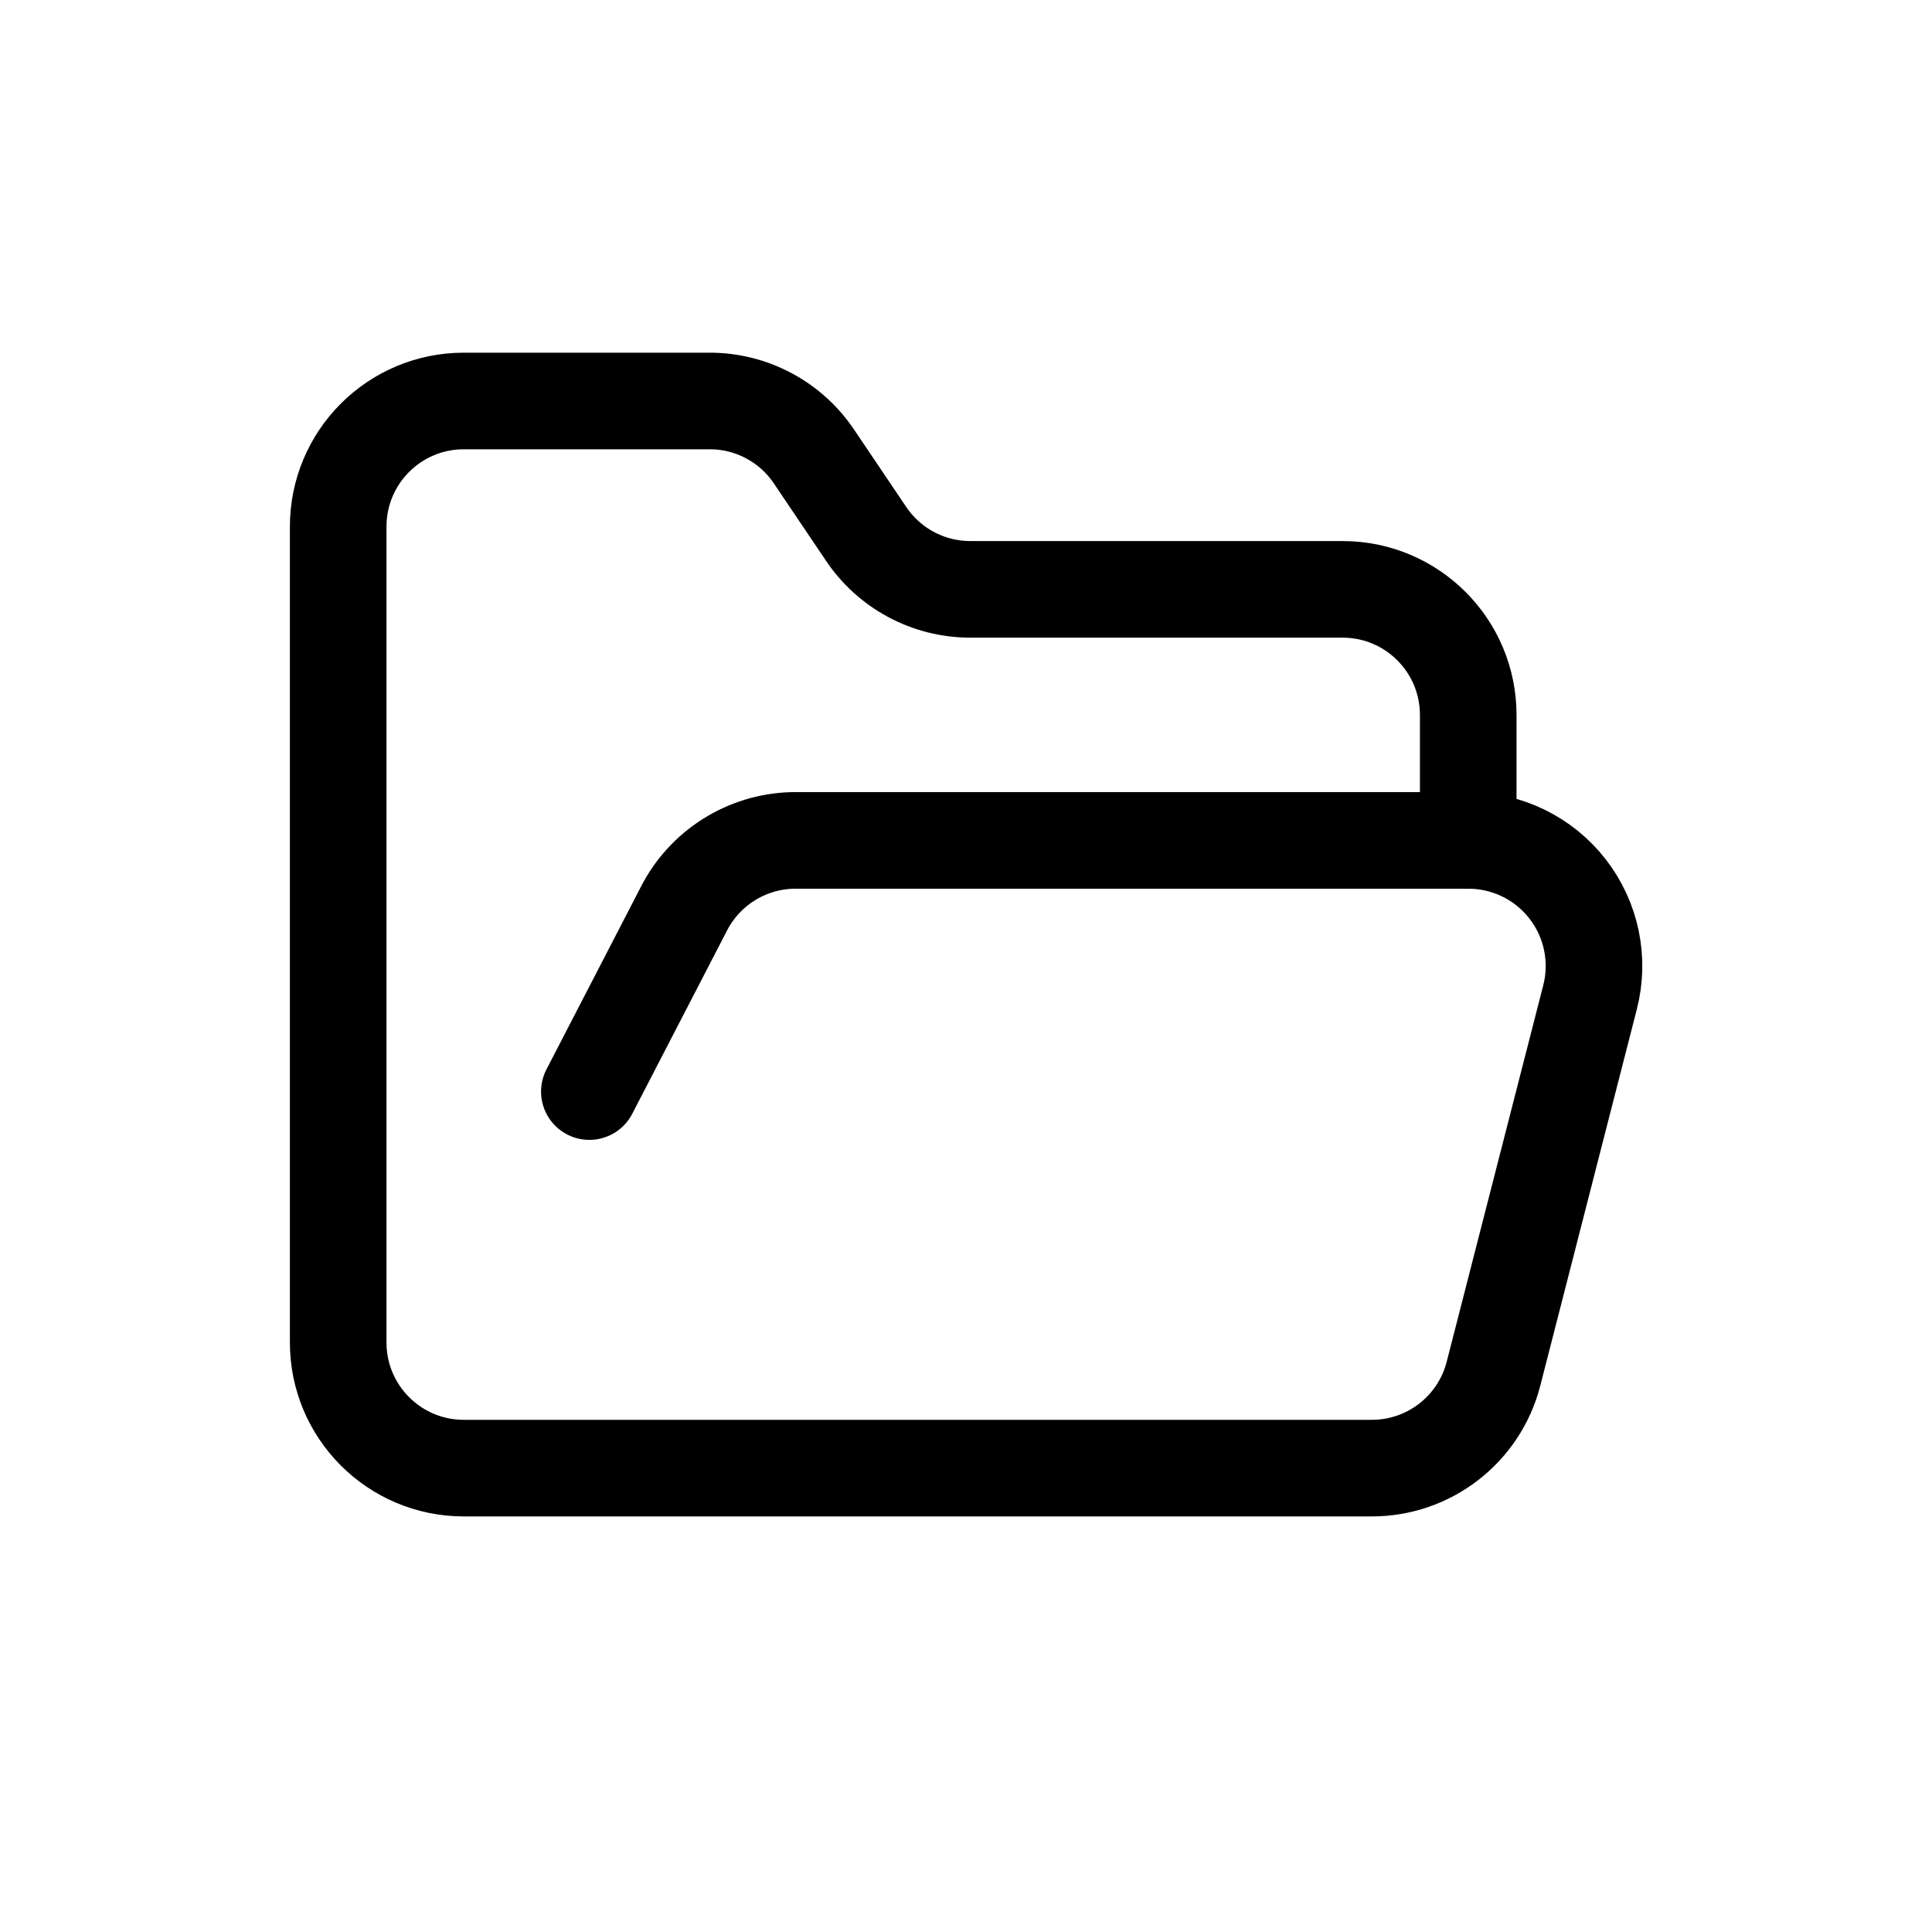
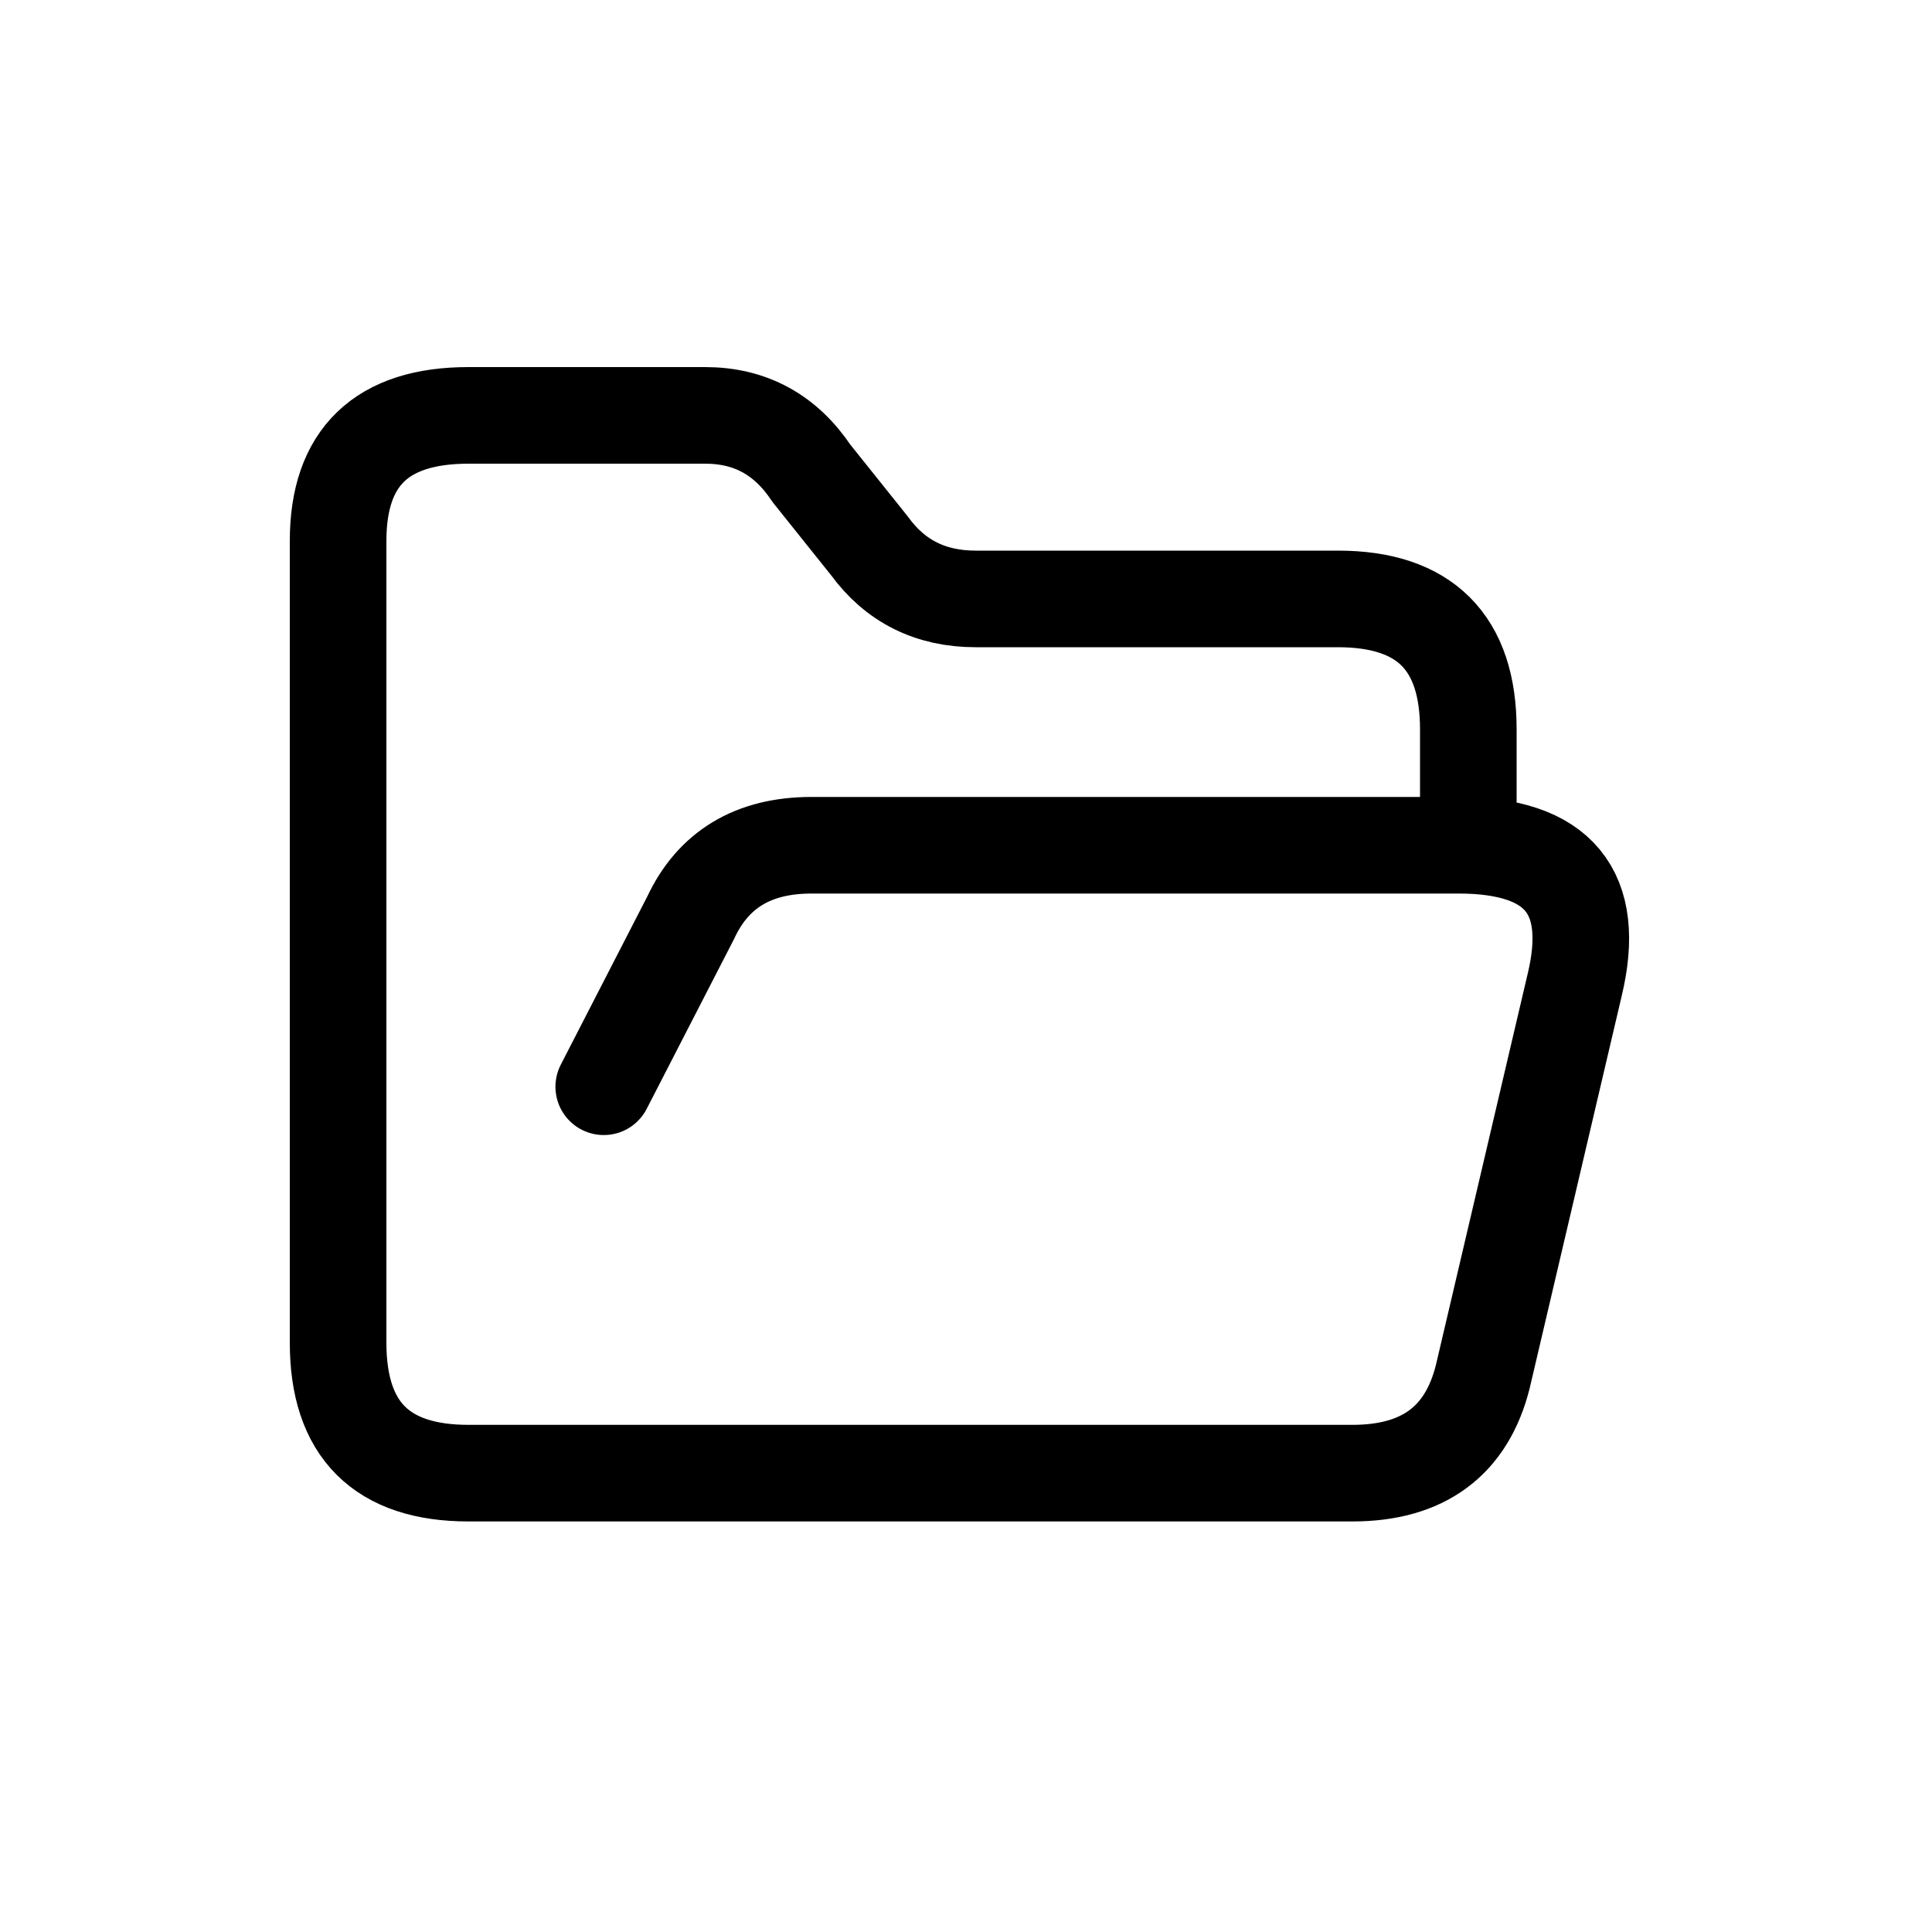
- <svg xmlns="http://www.w3.org/2000/svg" width="20" height="20" viewBox="0 0 20 20" fill="none" stroke="currentColor" stroke-width="1" stroke-linecap="round" stroke-linejoin="round" class="lucide lucide-folder-open-icon lucide-folder-open">
-   <path d="m 6.101 11.3 0.975 -1.885 A 1.3 1.3 0 0 1 8.206 8.7 H 15.199 a 1.3 1.3 0 0 1 1.261 1.624 l -1 3.899 a 1.3 1.3 0 0 1 -1.267 0.975 H 4.801 a 1.3 1.3 0 0 1 -1.3 -1.3 V 5.451 a 1.3 1.3 0 0 1 1.3 -1.3 h 2.534 a 1.3 1.3 0 0 1 1.098 0.585 l 0.526 0.78 a 1.3 1.3 0 0 0 1.085 0.585 H 13.899 a 1.3 1.3 0 0 1 1.3 1.3 v 1.3" />
+ <svg xmlns="http://www.w3.org/2000/svg" width="20" height="20" viewBox="0 0 20 20" fill="none" stroke="currentColor" stroke-width="1" stroke-linecap="round" stroke-linejoin="round">
+   <path d="M6.25 11.25 7.15 9.5Q7.5 8.75 8.4 8.75H15.1Q16.65 8.75 16.3 10.2L15.35 14.25Q15.1 15.25 14 15.25H4.85Q3.5 15.25 3.5 13.9V5.6Q3.5 4.3 4.85 4.3H7.3Q8 4.3 8.4 4.9L9 5.65Q9.4 6.2 10.1 6.2H13.85Q15.2 6.2 15.2 7.55V8.75" />
</svg>
